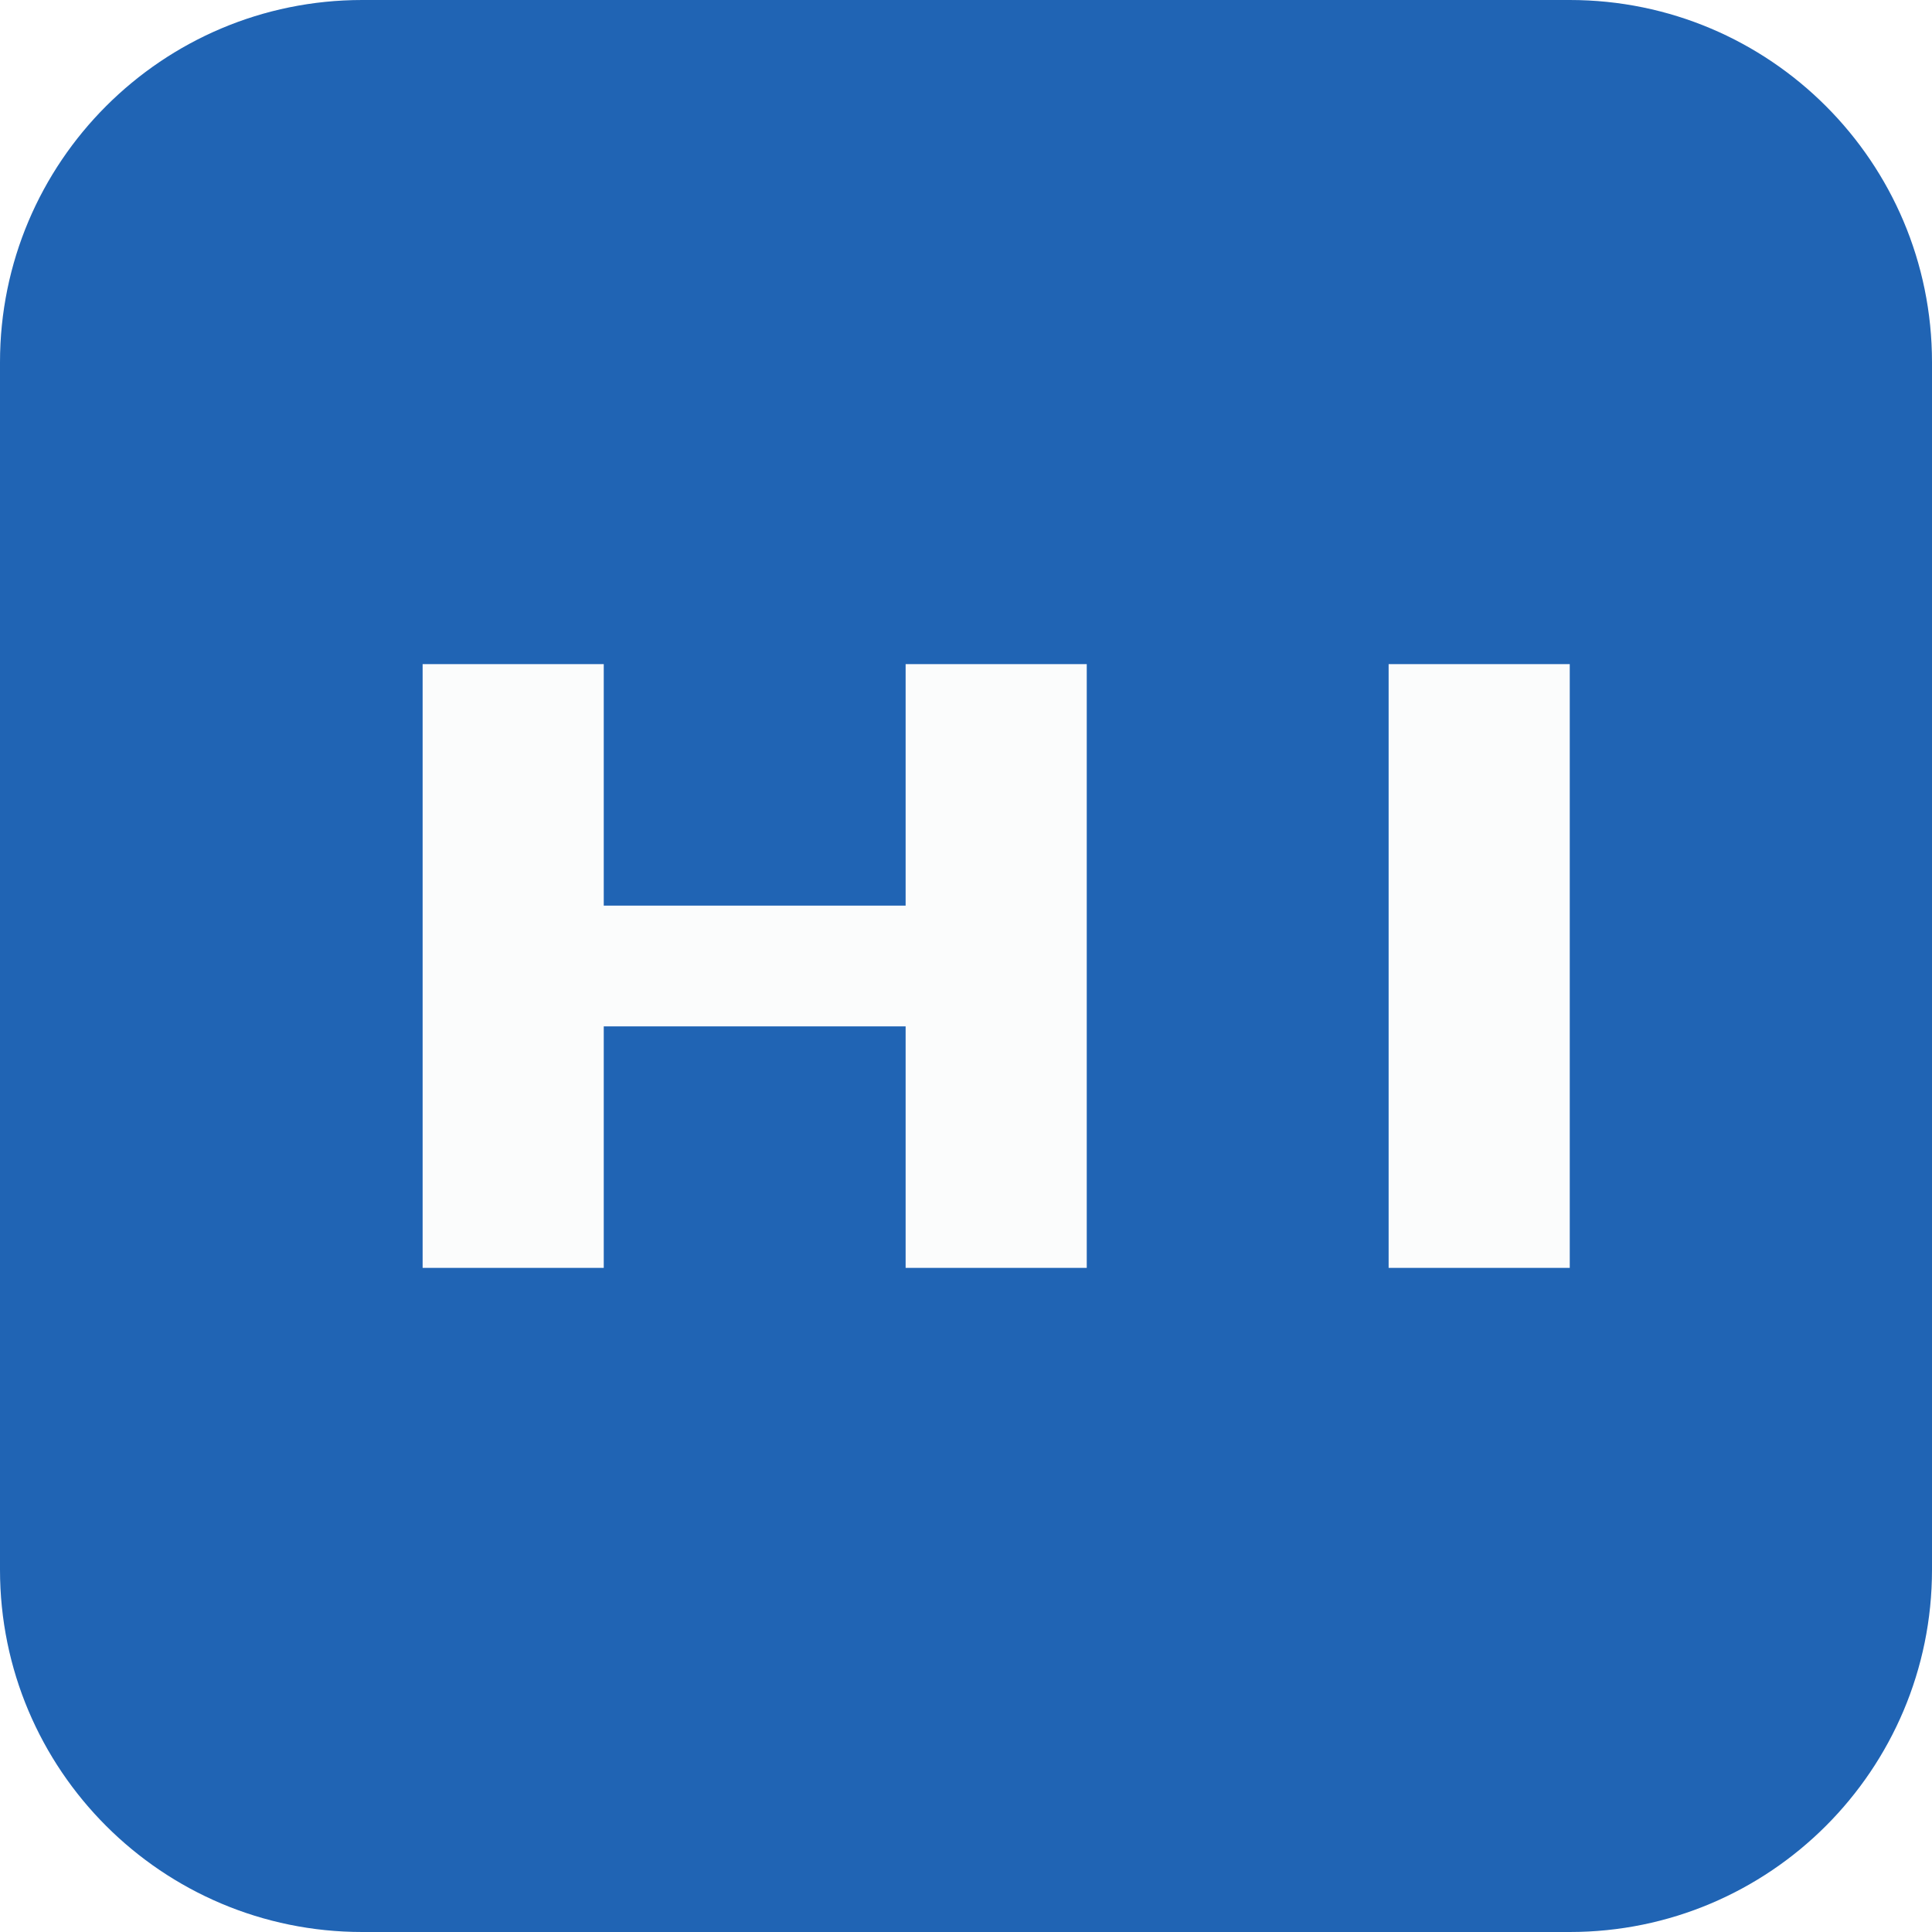
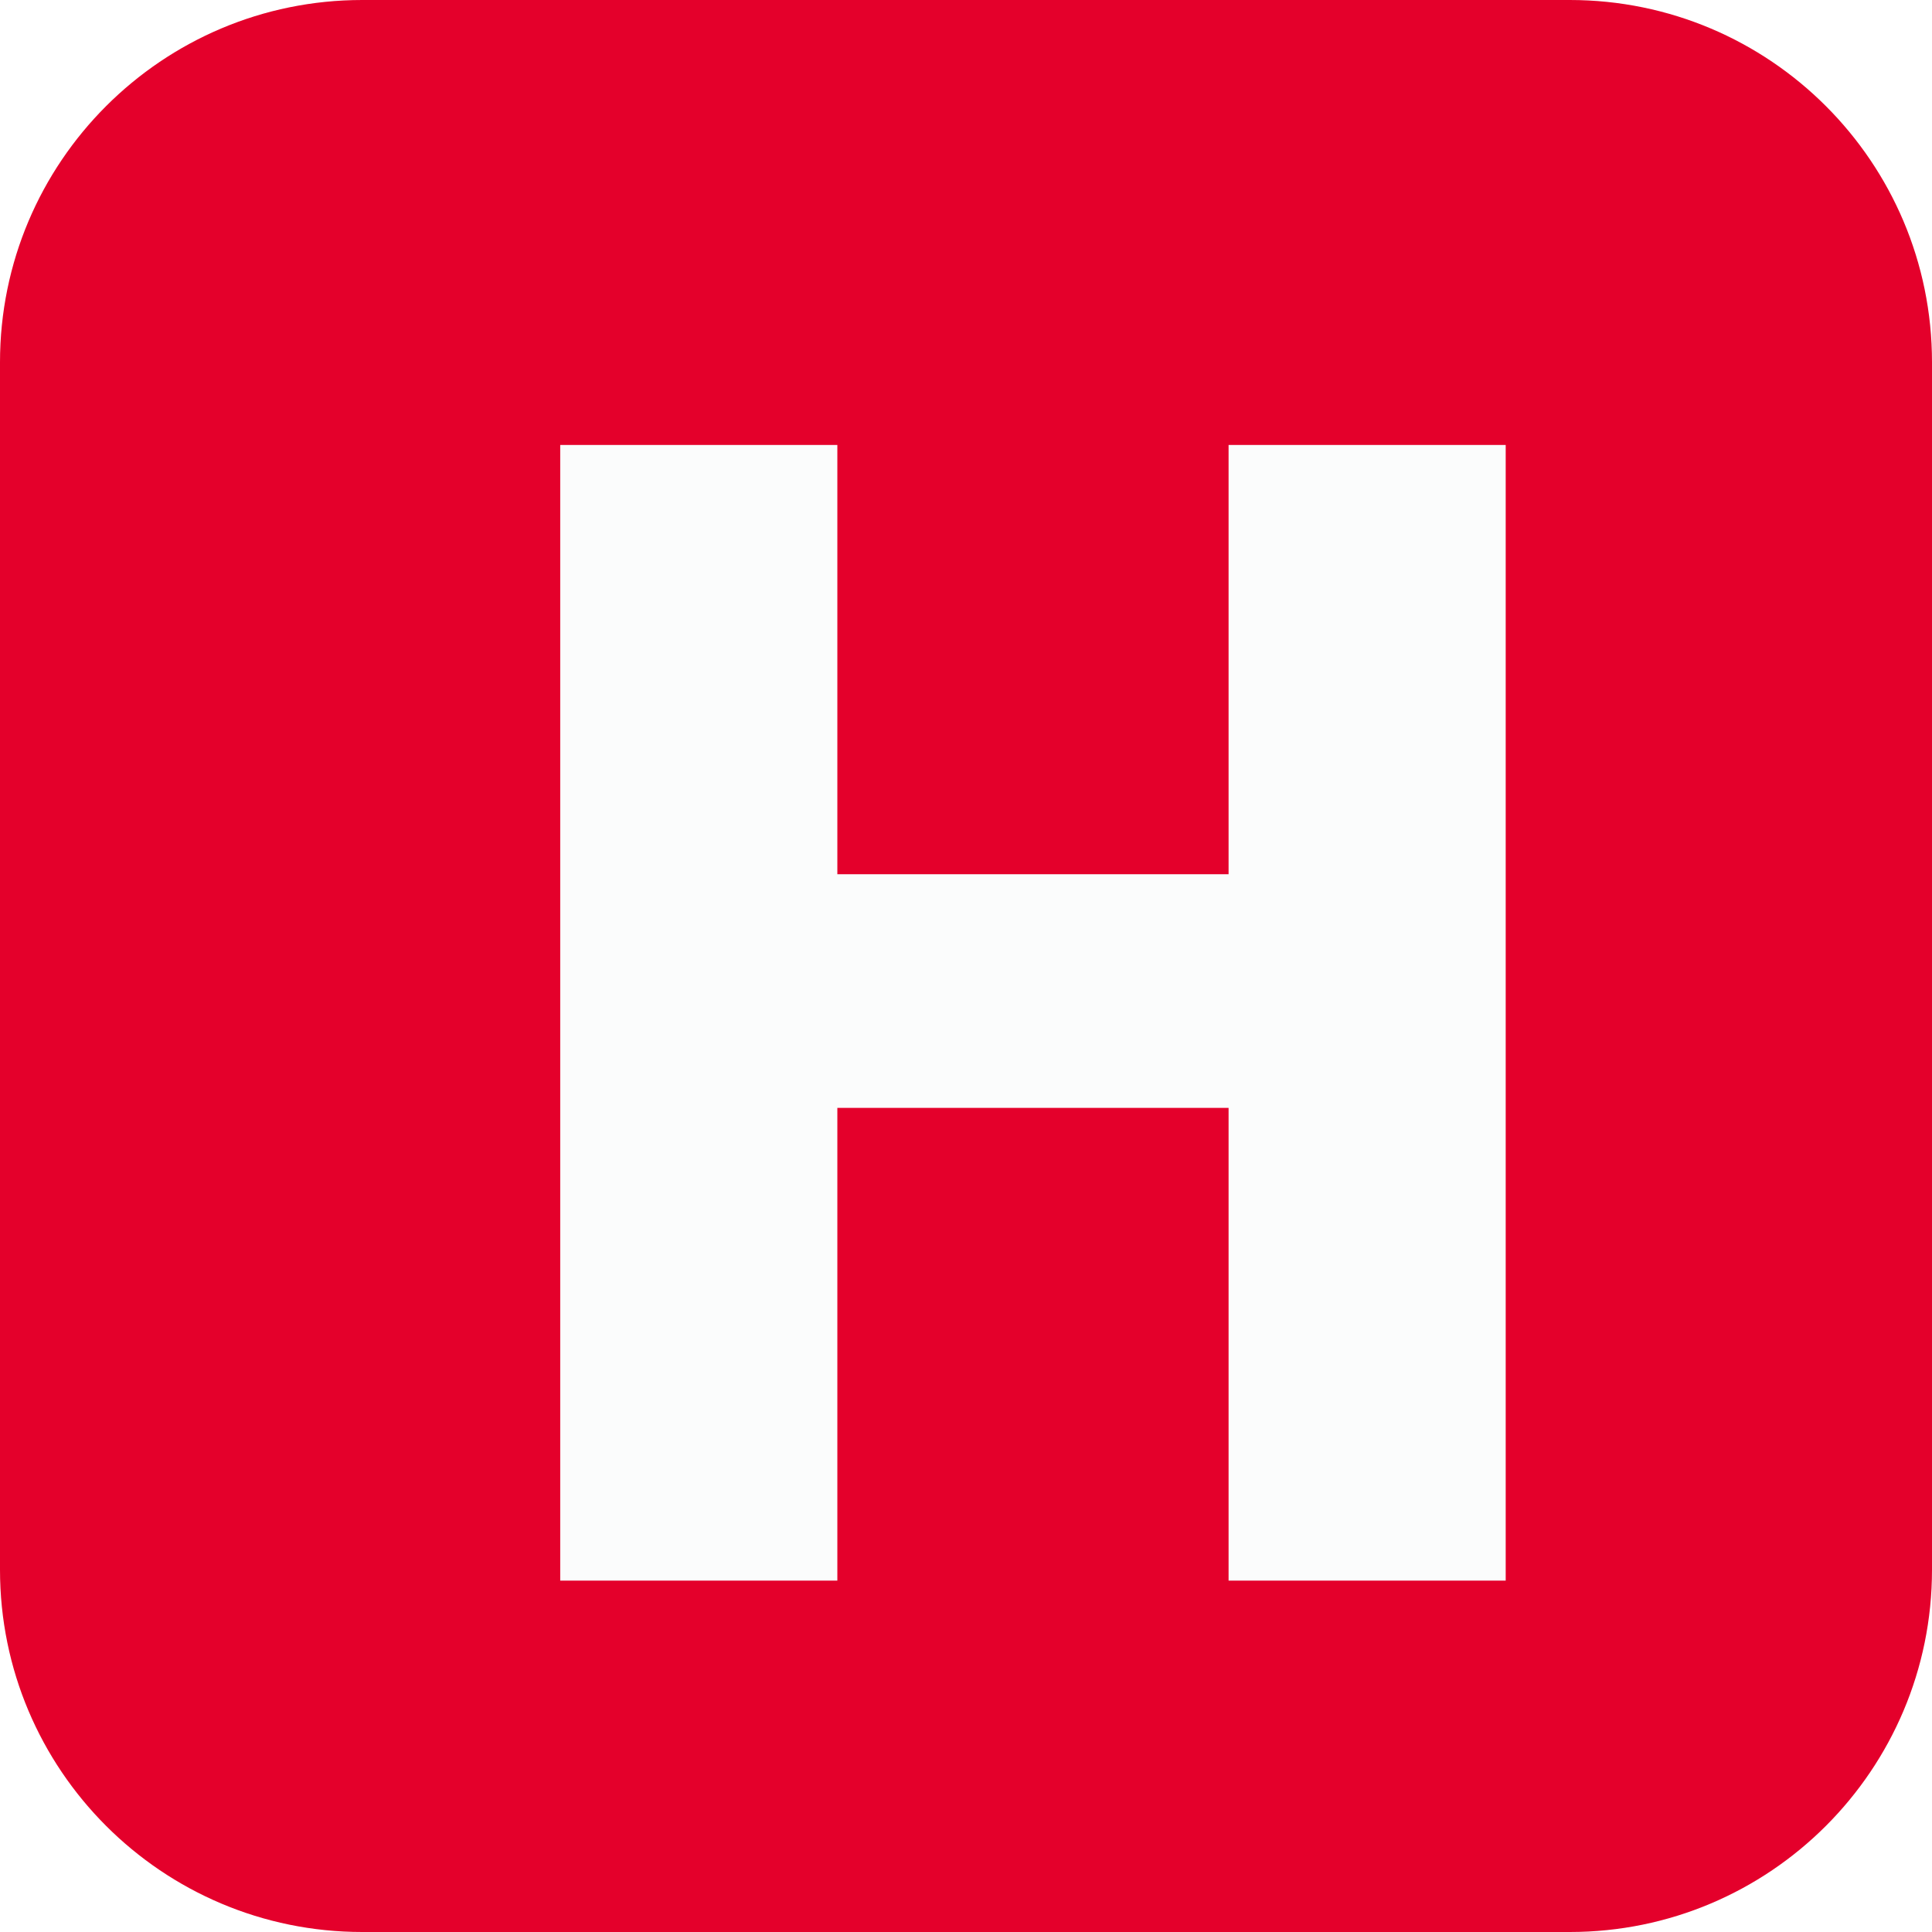
- <svg xmlns="http://www.w3.org/2000/svg" viewBox="0 0 64 64" fill="none">
-   <rect width="64" height="64" rx="12" fill="#2064B4" />
-   <path d="M14 42V22h6v8h10v-8h6v20h-6v-8H20v8h-6zm32-20h6v20h-6V22z" fill="#FBFCFC" />
+ <svg xmlns="http://www.w3.org/2000/svg" viewBox="0 0 32 32" fill="none">
+   <rect width="32" height="32" rx="6" fill="#E4002B" />
+   <path transform="translate(6.4 4.4) scale(0.9)" d="M3.199 3.3H8.299V11.2H15.499V3.3H20.599V24.2H15.499V15.5H8.299V24.2H3.199V3.3Z" fill="#FBFCFC" />
</svg>
